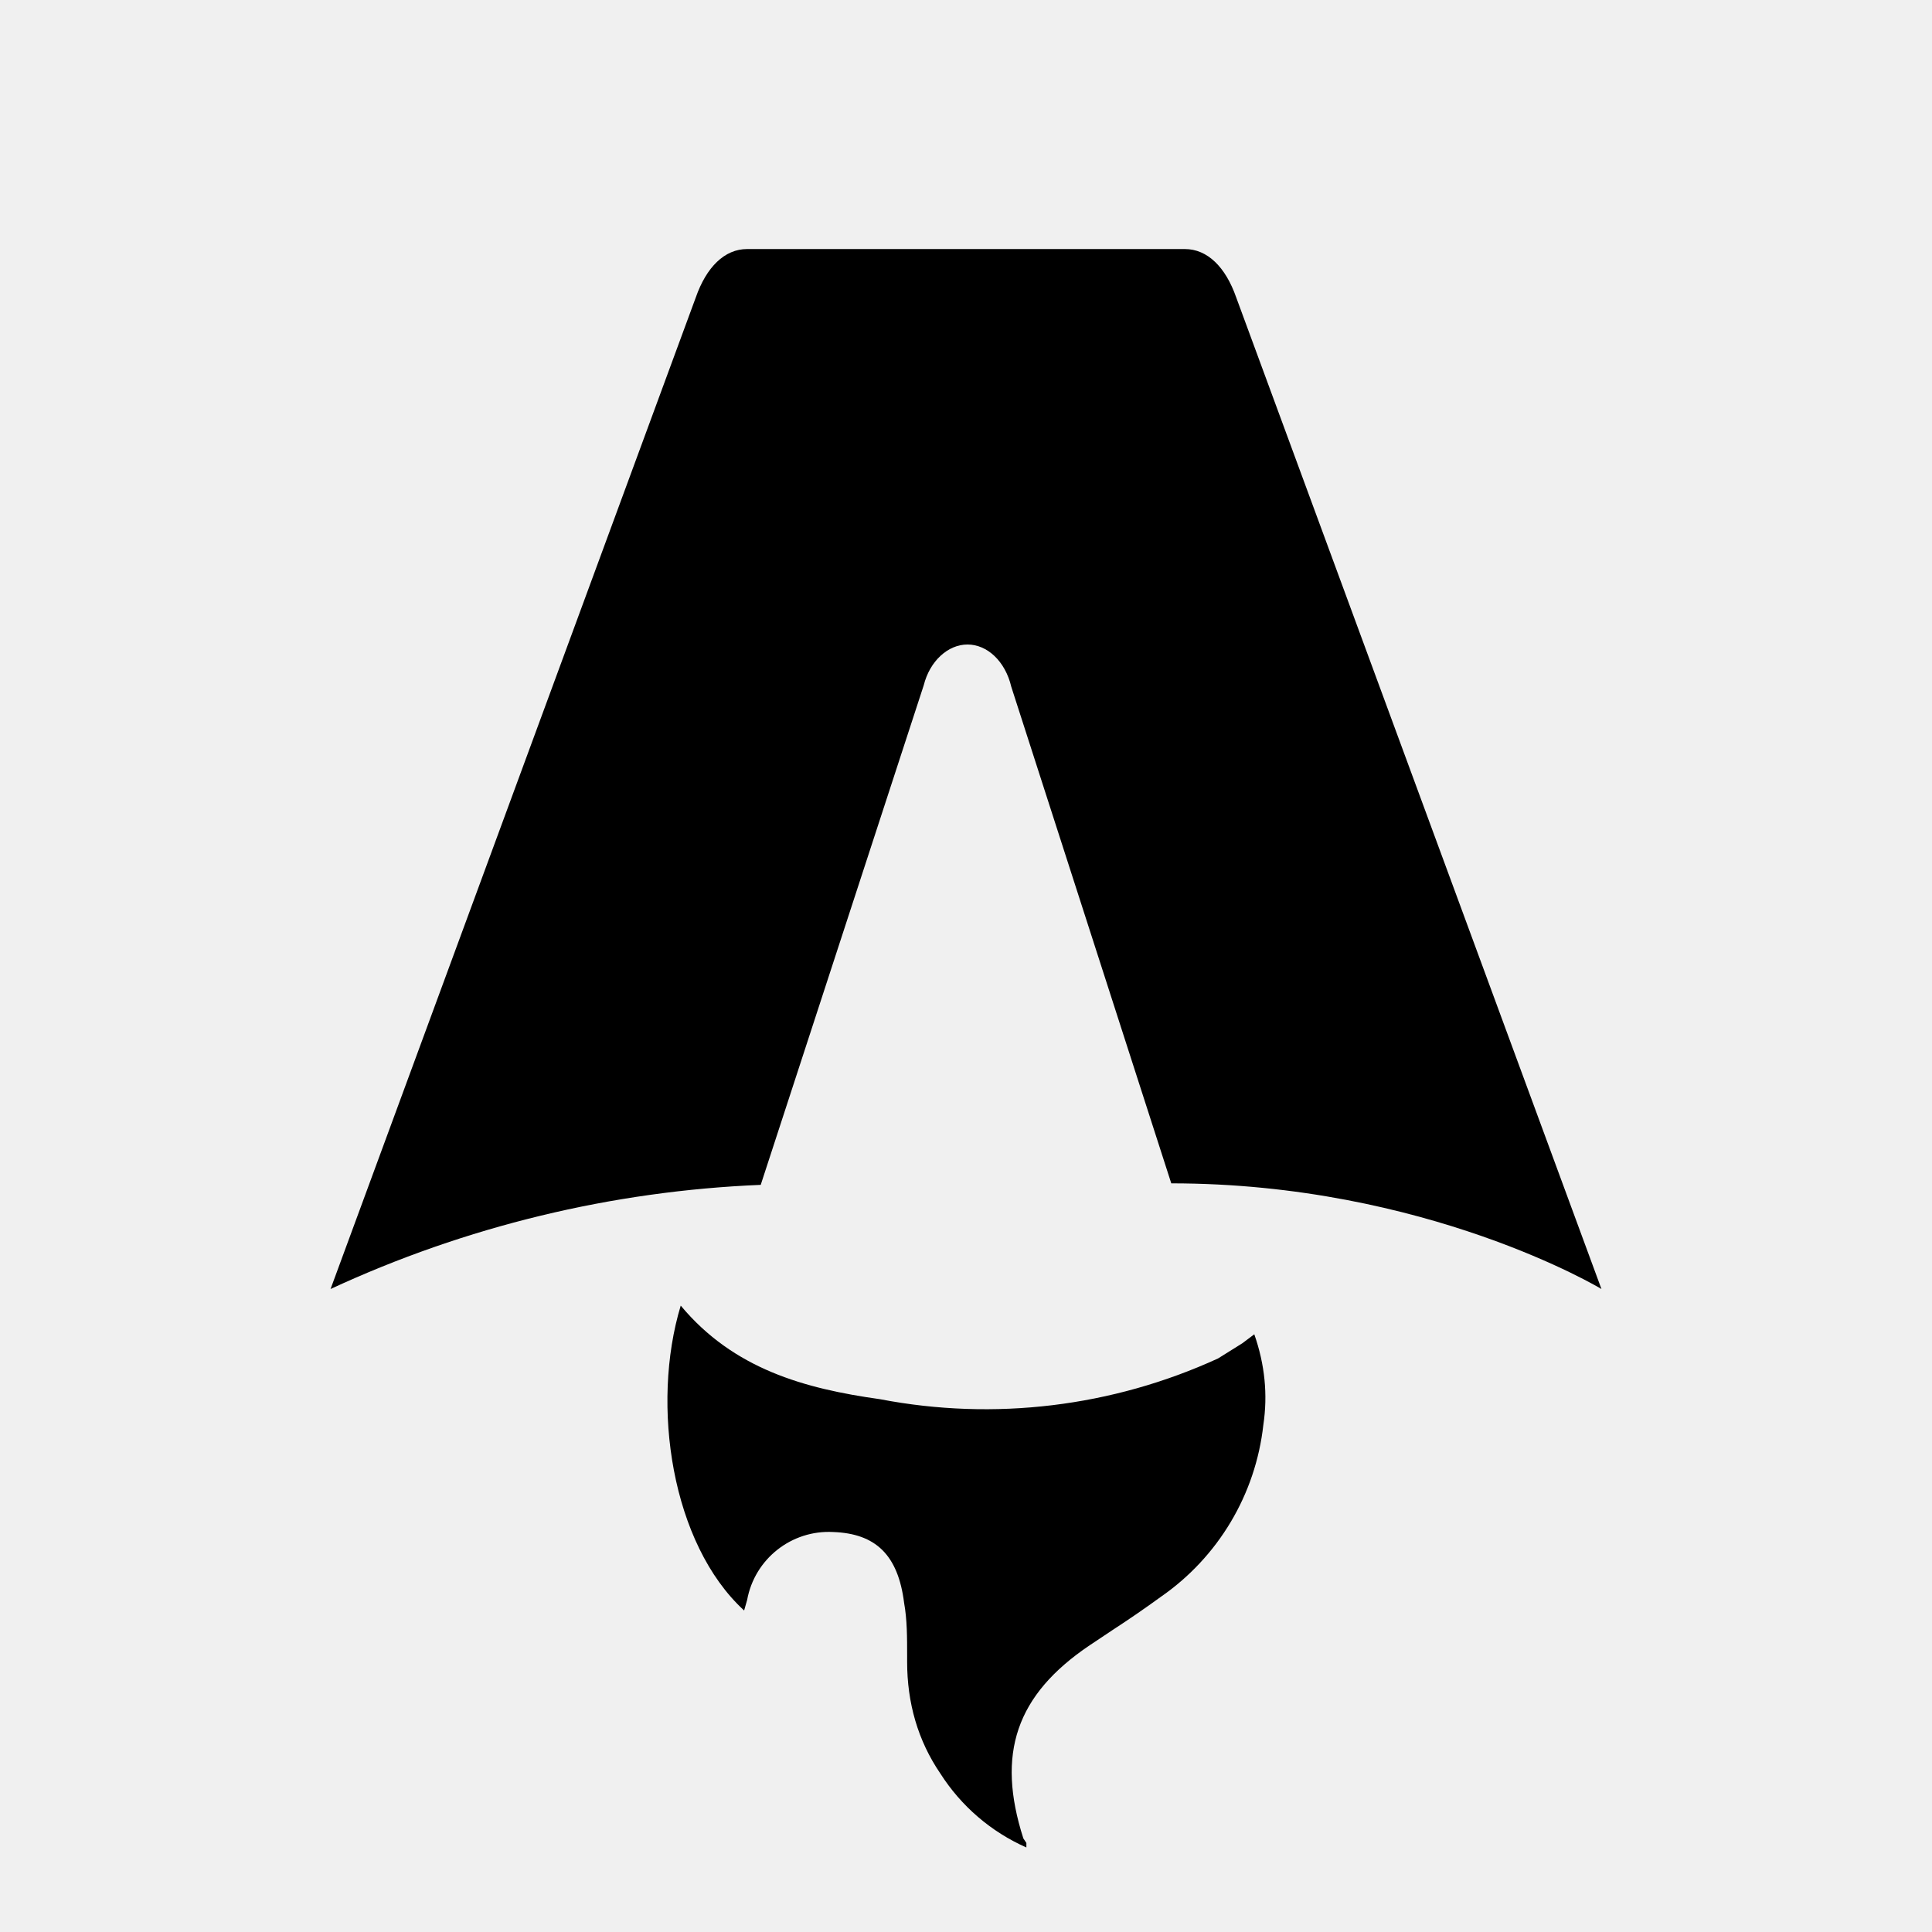
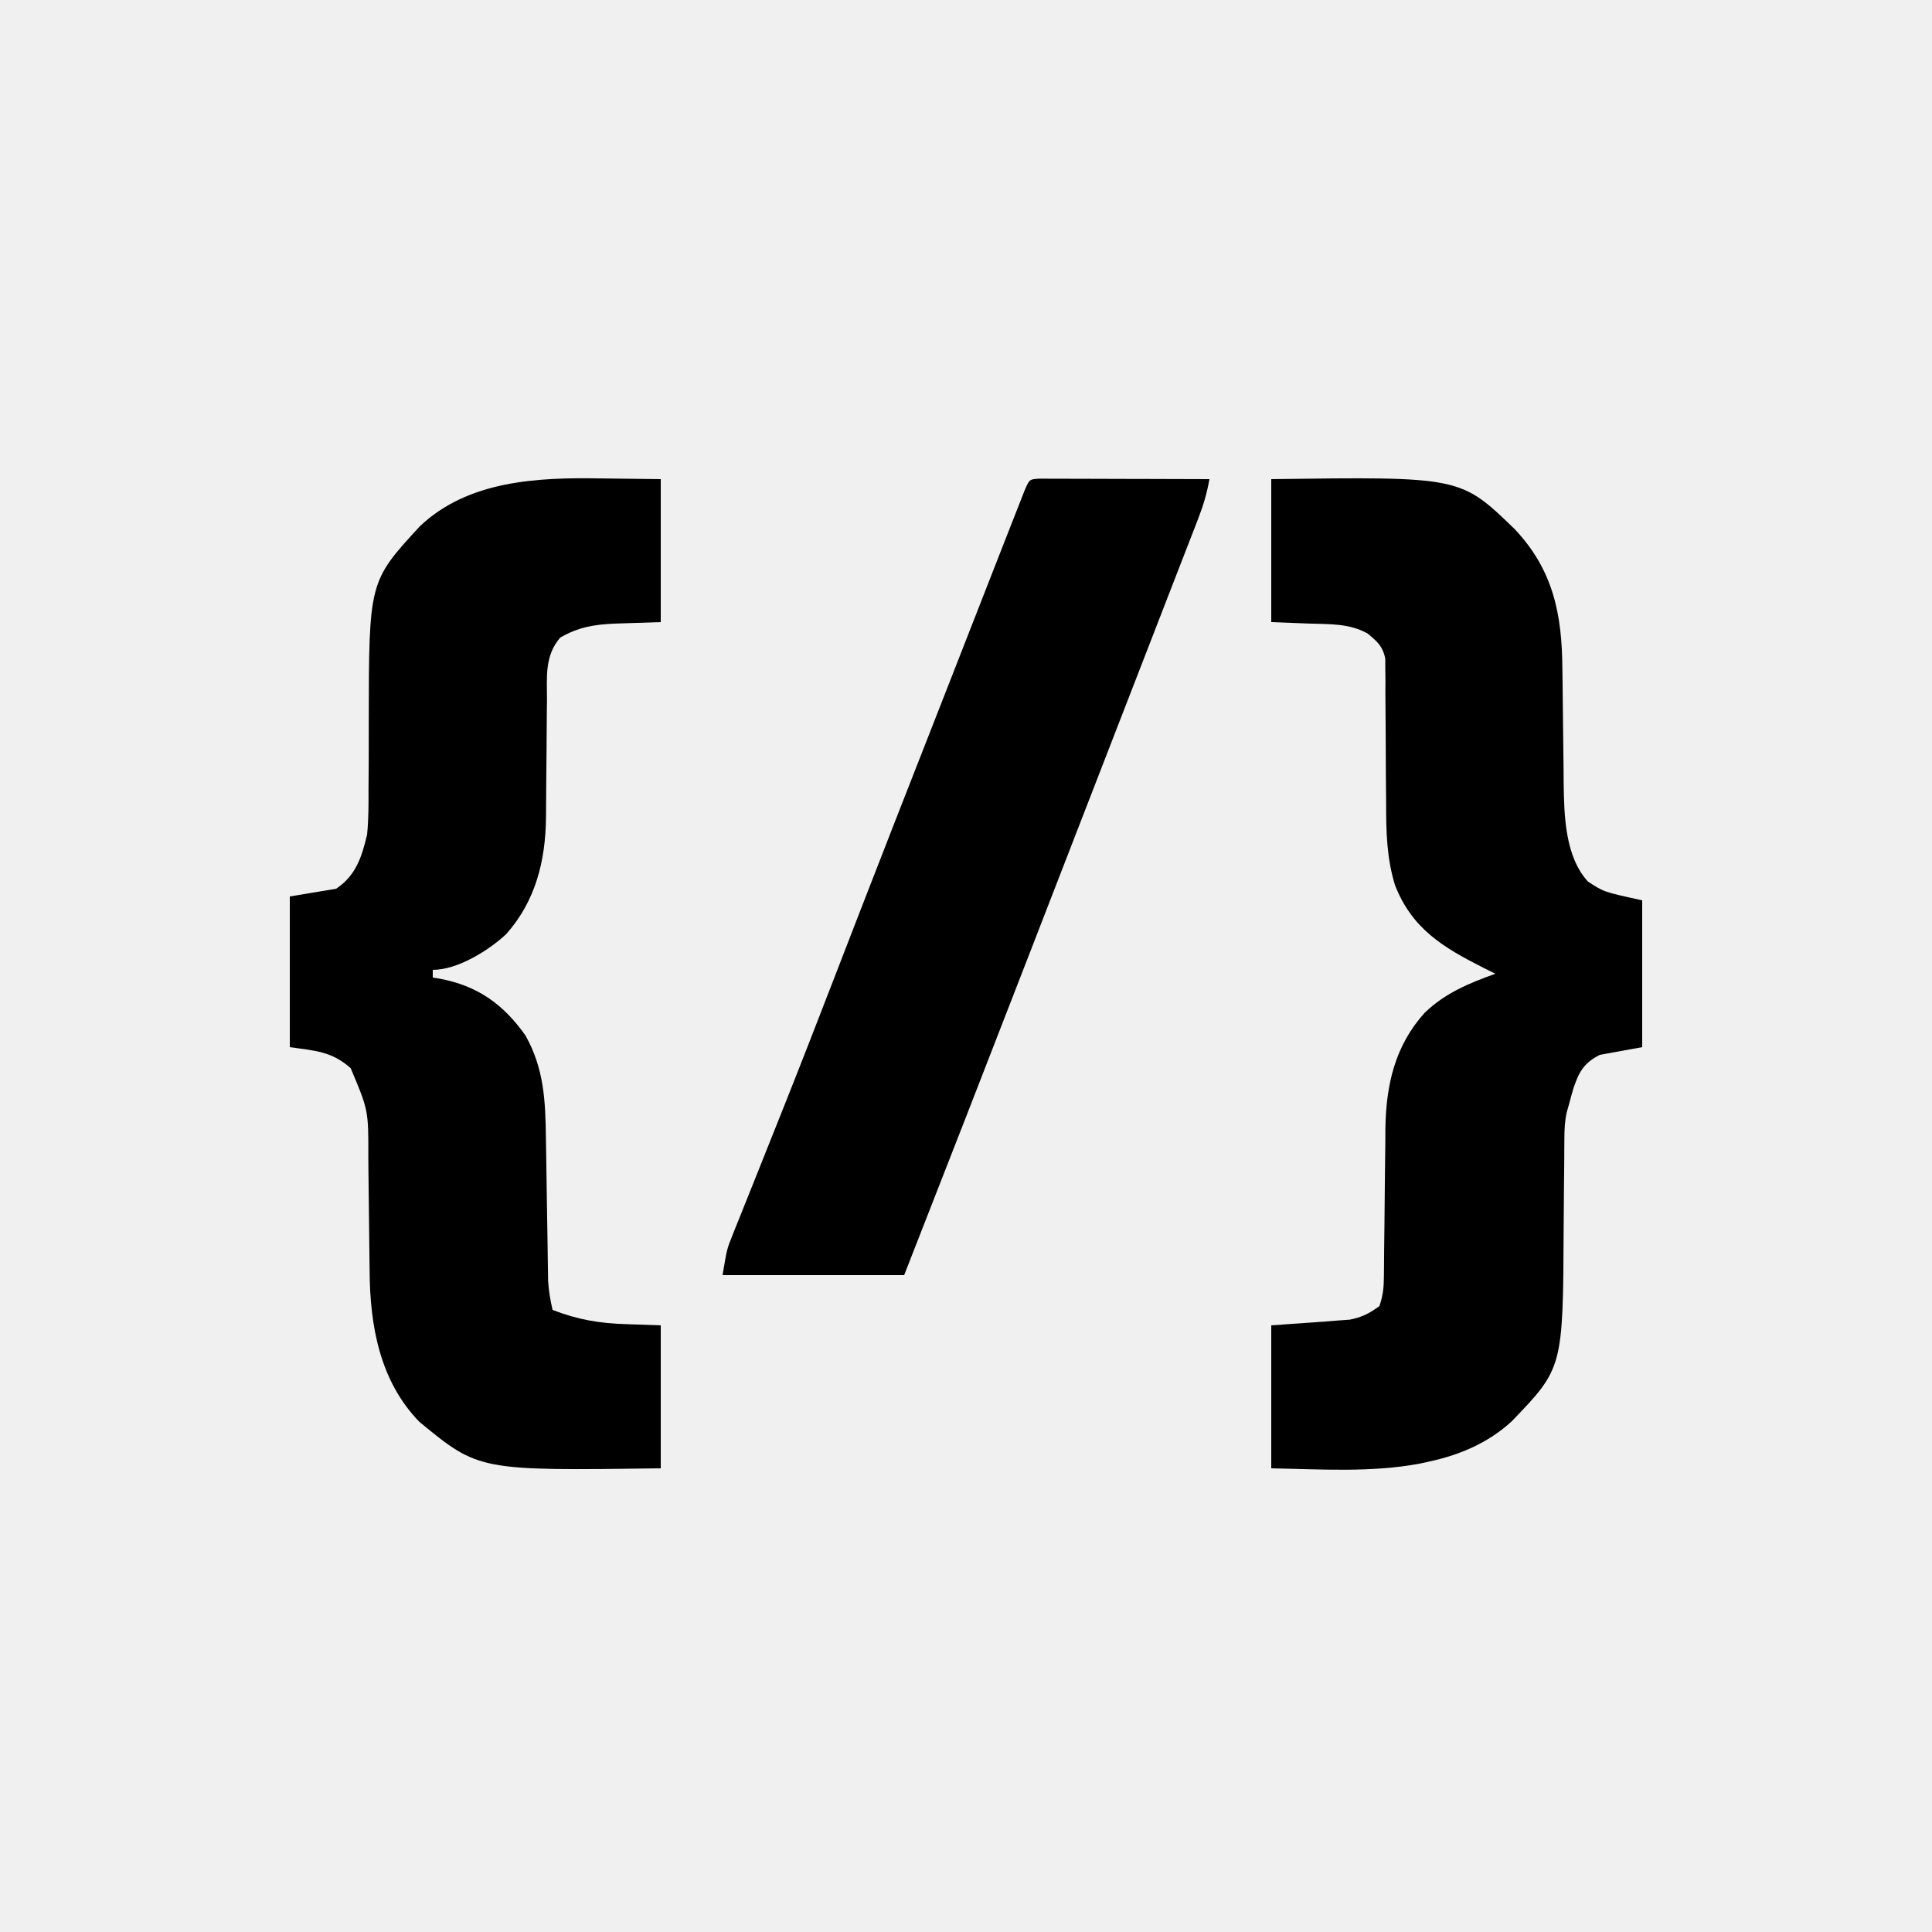
- <svg xmlns="http://www.w3.org/2000/svg" fill="none" viewBox="0 0 128 128">
-   <path d="M50.4 78.5a75.1 75.1 0 0 0-28.5 6.9l24.2-65.7c.7-2 1.9-3.2 3.4-3.2h29c1.5 0 2.7 1.2 3.4 3.2l24.2 65.7s-11.6-7-28.5-7L67 45.5c-.4-1.7-1.6-2.8-2.9-2.8-1.3 0-2.5 1.1-2.9 2.7L50.4 78.5Zm-1.1 28.2Zm-4.2-20.2c-2 6.6-.6 15.8 4.2 20.2a17.5 17.5 0 0 1 .2-.7 5.5 5.5 0 0 1 5.7-4.5c2.8.1 4.3 1.5 4.7 4.7.2 1.1.2 2.3.2 3.5v.4c0 2.7.7 5.2 2.2 7.4a13 13 0 0 0 5.7 4.9v-.3l-.2-.3c-1.8-5.6-.5-9.5 4.4-12.8l1.5-1a73 73 0 0 0 3.2-2.2 16 16 0 0 0 6.8-11.4c.3-2 .1-4-.6-6l-.8.6-1.6 1a37 37 0 0 1-22.4 2.7c-5-.7-9.7-2-13.2-6.2Z" />
+ <svg xmlns="http://www.w3.org/2000/svg" version="1.1" width="500" height="500">
+   <path d="M0 0 C48.971 -0.653 48.971 -0.653 63 12.938 C73.009 23.535 75.268 35.037 75.344 49.246 C75.358 50.297 75.373 51.348 75.388 52.431 C75.434 55.767 75.469 59.102 75.5 62.438 C75.541 66.832 75.595 71.227 75.656 75.621 C75.664 77.109 75.664 77.109 75.672 78.627 C75.791 87.013 76.018 97.632 81.938 104.125 C86.043 106.835 86.043 106.835 96 109 C96 121.54 96 134.08 96 147 C90.555 147.99 90.555 147.99 85 149 C80.904 151.133 79.718 153.282 78.25 157.5 C77.81 158.993 77.393 160.494 77 162 C76.826 162.607 76.652 163.214 76.473 163.839 C75.953 166.216 75.868 168.358 75.858 170.79 C75.851 171.739 75.844 172.688 75.837 173.666 C75.831 175.2 75.831 175.2 75.824 176.766 C75.801 178.958 75.777 181.151 75.752 183.344 C75.717 186.779 75.688 190.215 75.674 193.65 C75.503 230.029 75.503 230.029 62.273 243.797 C56.2 249.399 48.875 252.51 40.875 254.25 C40.096 254.42 39.317 254.59 38.514 254.765 C25.88 257.148 12.764 256.231 0 256 C0 243.79 0 231.58 0 219 C11.188 218.188 11.188 218.188 14.688 217.954 C15.61 217.88 16.531 217.806 17.48 217.73 C18.887 217.628 18.887 217.628 20.321 217.524 C23.449 216.912 25.444 215.892 28 214 C28.98 211.061 29.135 209.125 29.158 206.061 C29.173 204.553 29.173 204.553 29.189 203.014 C29.196 201.927 29.203 200.839 29.211 199.719 C29.239 197.409 29.268 195.099 29.297 192.789 C29.338 189.153 29.375 185.518 29.401 181.882 C29.429 178.369 29.475 174.856 29.523 171.344 C29.527 170.272 29.53 169.201 29.533 168.098 C29.715 156.763 31.982 146.704 39.68 138.129 C45.005 132.992 51.11 130.492 58 128 C56.998 127.504 55.997 127.007 54.965 126.496 C44.522 121.208 36.383 116.37 32 105 C29.867 97.999 29.72 91.157 29.727 83.887 C29.706 81.564 29.685 79.242 29.664 76.92 C29.641 73.288 29.625 69.656 29.619 66.024 C29.61 62.499 29.576 58.974 29.539 55.449 C29.544 54.361 29.549 53.272 29.554 52.151 C29.541 51.139 29.528 50.127 29.514 49.085 C29.511 48.197 29.508 47.309 29.506 46.395 C28.838 43.231 27.443 42.046 25 40 C20.288 37.29 14.983 37.555 9.688 37.375 C4.892 37.189 4.892 37.189 0 37 C0 24.79 0 12.58 0 0 Z " transform="translate(329,124)" />
+   <path d="M0 0 C7.765 0.093 7.765 0.093 15.688 0.188 C15.688 12.398 15.688 24.608 15.688 37.188 C6.625 37.5 6.625 37.5 3.812 37.575 C-1.567 37.812 -5.615 38.477 -10.312 41.188 C-14.412 45.903 -13.753 51.424 -13.754 57.332 C-13.767 58.416 -13.78 59.5 -13.794 60.616 C-13.835 64.077 -13.856 67.538 -13.875 71 C-13.899 74.451 -13.927 77.901 -13.967 81.352 C-13.991 83.496 -14.006 85.641 -14.01 87.786 C-14.126 98.951 -16.705 109.386 -24.312 117.938 C-28.886 122.207 -36.927 127.188 -43.312 127.188 C-43.312 127.847 -43.312 128.507 -43.312 129.188 C-42.756 129.274 -42.199 129.36 -41.625 129.449 C-31.792 131.26 -25.077 136.024 -19.312 144.188 C-14.491 152.808 -14.154 161.059 -14.031 170.754 C-14.013 171.866 -13.994 172.977 -13.975 174.123 C-13.897 178.865 -13.829 183.608 -13.76 188.35 C-13.708 191.818 -13.651 195.286 -13.594 198.754 C-13.58 199.825 -13.567 200.896 -13.553 201.999 C-13.536 203 -13.519 204.002 -13.502 205.033 C-13.489 205.91 -13.477 206.787 -13.464 207.69 C-13.308 210.267 -12.876 212.671 -12.312 215.188 C-5.896 217.699 -0.113 218.687 6.75 218.875 C11.174 219.03 11.174 219.03 15.688 219.188 C15.688 231.398 15.688 243.607 15.688 256.188 C-31.397 256.818 -31.397 256.818 -46.785 244.152 C-57.076 233.554 -59.581 219.17 -59.656 204.977 C-59.671 203.928 -59.685 202.879 -59.701 201.798 C-59.747 198.47 -59.781 195.141 -59.812 191.812 C-59.854 187.429 -59.908 183.047 -59.969 178.664 C-59.974 177.677 -59.979 176.69 -59.985 175.674 C-59.963 163.513 -59.963 163.513 -64.562 152.625 C-69.496 148.252 -73.767 148.123 -80.312 147.188 C-80.312 134.317 -80.312 121.448 -80.312 108.188 C-74.373 107.198 -74.373 107.198 -68.312 106.188 C-63.18 102.731 -61.696 98.002 -60.312 92.188 C-59.92 88.285 -59.918 84.416 -59.941 80.496 C-59.924 78.229 -59.906 75.961 -59.889 73.693 C-59.879 70.168 -59.875 66.642 -59.877 63.117 C-59.838 26.713 -59.838 26.713 -46.691 12.426 C-34.192 0.526 -16.226 -0.276 0 0 Z " transform="translate(155.3125,123.8125)" />
+   <path d="M0 0 C1.222 0.003 1.222 0.003 2.47 0.007 C3.39 0.007 4.311 0.007 5.26 0.007 C6.261 0.012 7.262 0.017 8.294 0.023 C9.313 0.024 10.333 0.025 11.383 0.027 C14.654 0.033 17.925 0.045 21.196 0.058 C23.407 0.063 25.619 0.067 27.831 0.071 C33.265 0.082 38.699 0.099 44.133 0.12 C43.513 3.64 42.594 6.813 41.302 10.143 C40.732 11.62 40.732 11.62 40.151 13.126 C39.735 14.192 39.32 15.257 38.891 16.355 C38.456 17.479 38.021 18.604 37.573 19.762 C36.386 22.827 35.196 25.89 34.004 28.953 C32.749 32.181 31.498 35.41 30.247 38.64 C28.198 43.928 26.147 49.215 24.093 54.501 C21.429 61.357 18.77 68.215 16.114 75.073 C13.006 83.097 9.895 91.119 6.782 99.14 C3.638 107.24 0.498 115.342 -2.64 123.444 C-13.322 151.027 -24.075 178.58 -34.867 206.12 C-50.377 206.12 -65.887 206.12 -81.867 206.12 C-80.742 199.371 -80.742 199.371 -79.31 195.81 C-78.991 195.006 -78.671 194.202 -78.341 193.373 C-77.816 192.078 -77.816 192.078 -77.281 190.757 C-76.912 189.834 -76.544 188.911 -76.164 187.96 C-75.365 185.958 -74.563 183.958 -73.759 181.959 C-71.577 176.534 -69.417 171.102 -67.253 165.671 C-66.581 163.986 -66.581 163.986 -65.895 162.266 C-61.29 150.705 -56.79 139.104 -52.304 127.495 C-50.721 123.403 -49.138 119.31 -47.554 115.218 C-46.97 113.708 -46.97 113.708 -46.374 112.168 C-40.387 96.705 -34.33 81.269 -28.279 65.831 C-25.476 58.678 -22.676 51.522 -19.878 44.366 C-19.052 42.254 -18.226 40.142 -17.4 38.029 C-16.21 34.986 -15.02 31.943 -13.83 28.899 C-12.741 26.113 -11.652 23.328 -10.562 20.542 C-10.246 19.734 -9.93 18.925 -9.605 18.092 C-8.695 15.767 -7.781 13.444 -6.867 11.12 C-6.509 10.205 -6.151 9.29 -5.783 8.347 C-5.425 7.439 -5.067 6.53 -4.698 5.594 C-4.209 4.347 -4.209 4.347 -3.709 3.074 C-2.452 0.158 -2.452 0.158 0 0 Z " transform="translate(268.8666,123.8797)" />
  <style>
        path { fill: #000; }
        @media (prefers-color-scheme: dark) {
            path { fill: #FFF; }
        }
    </style>
</svg>
